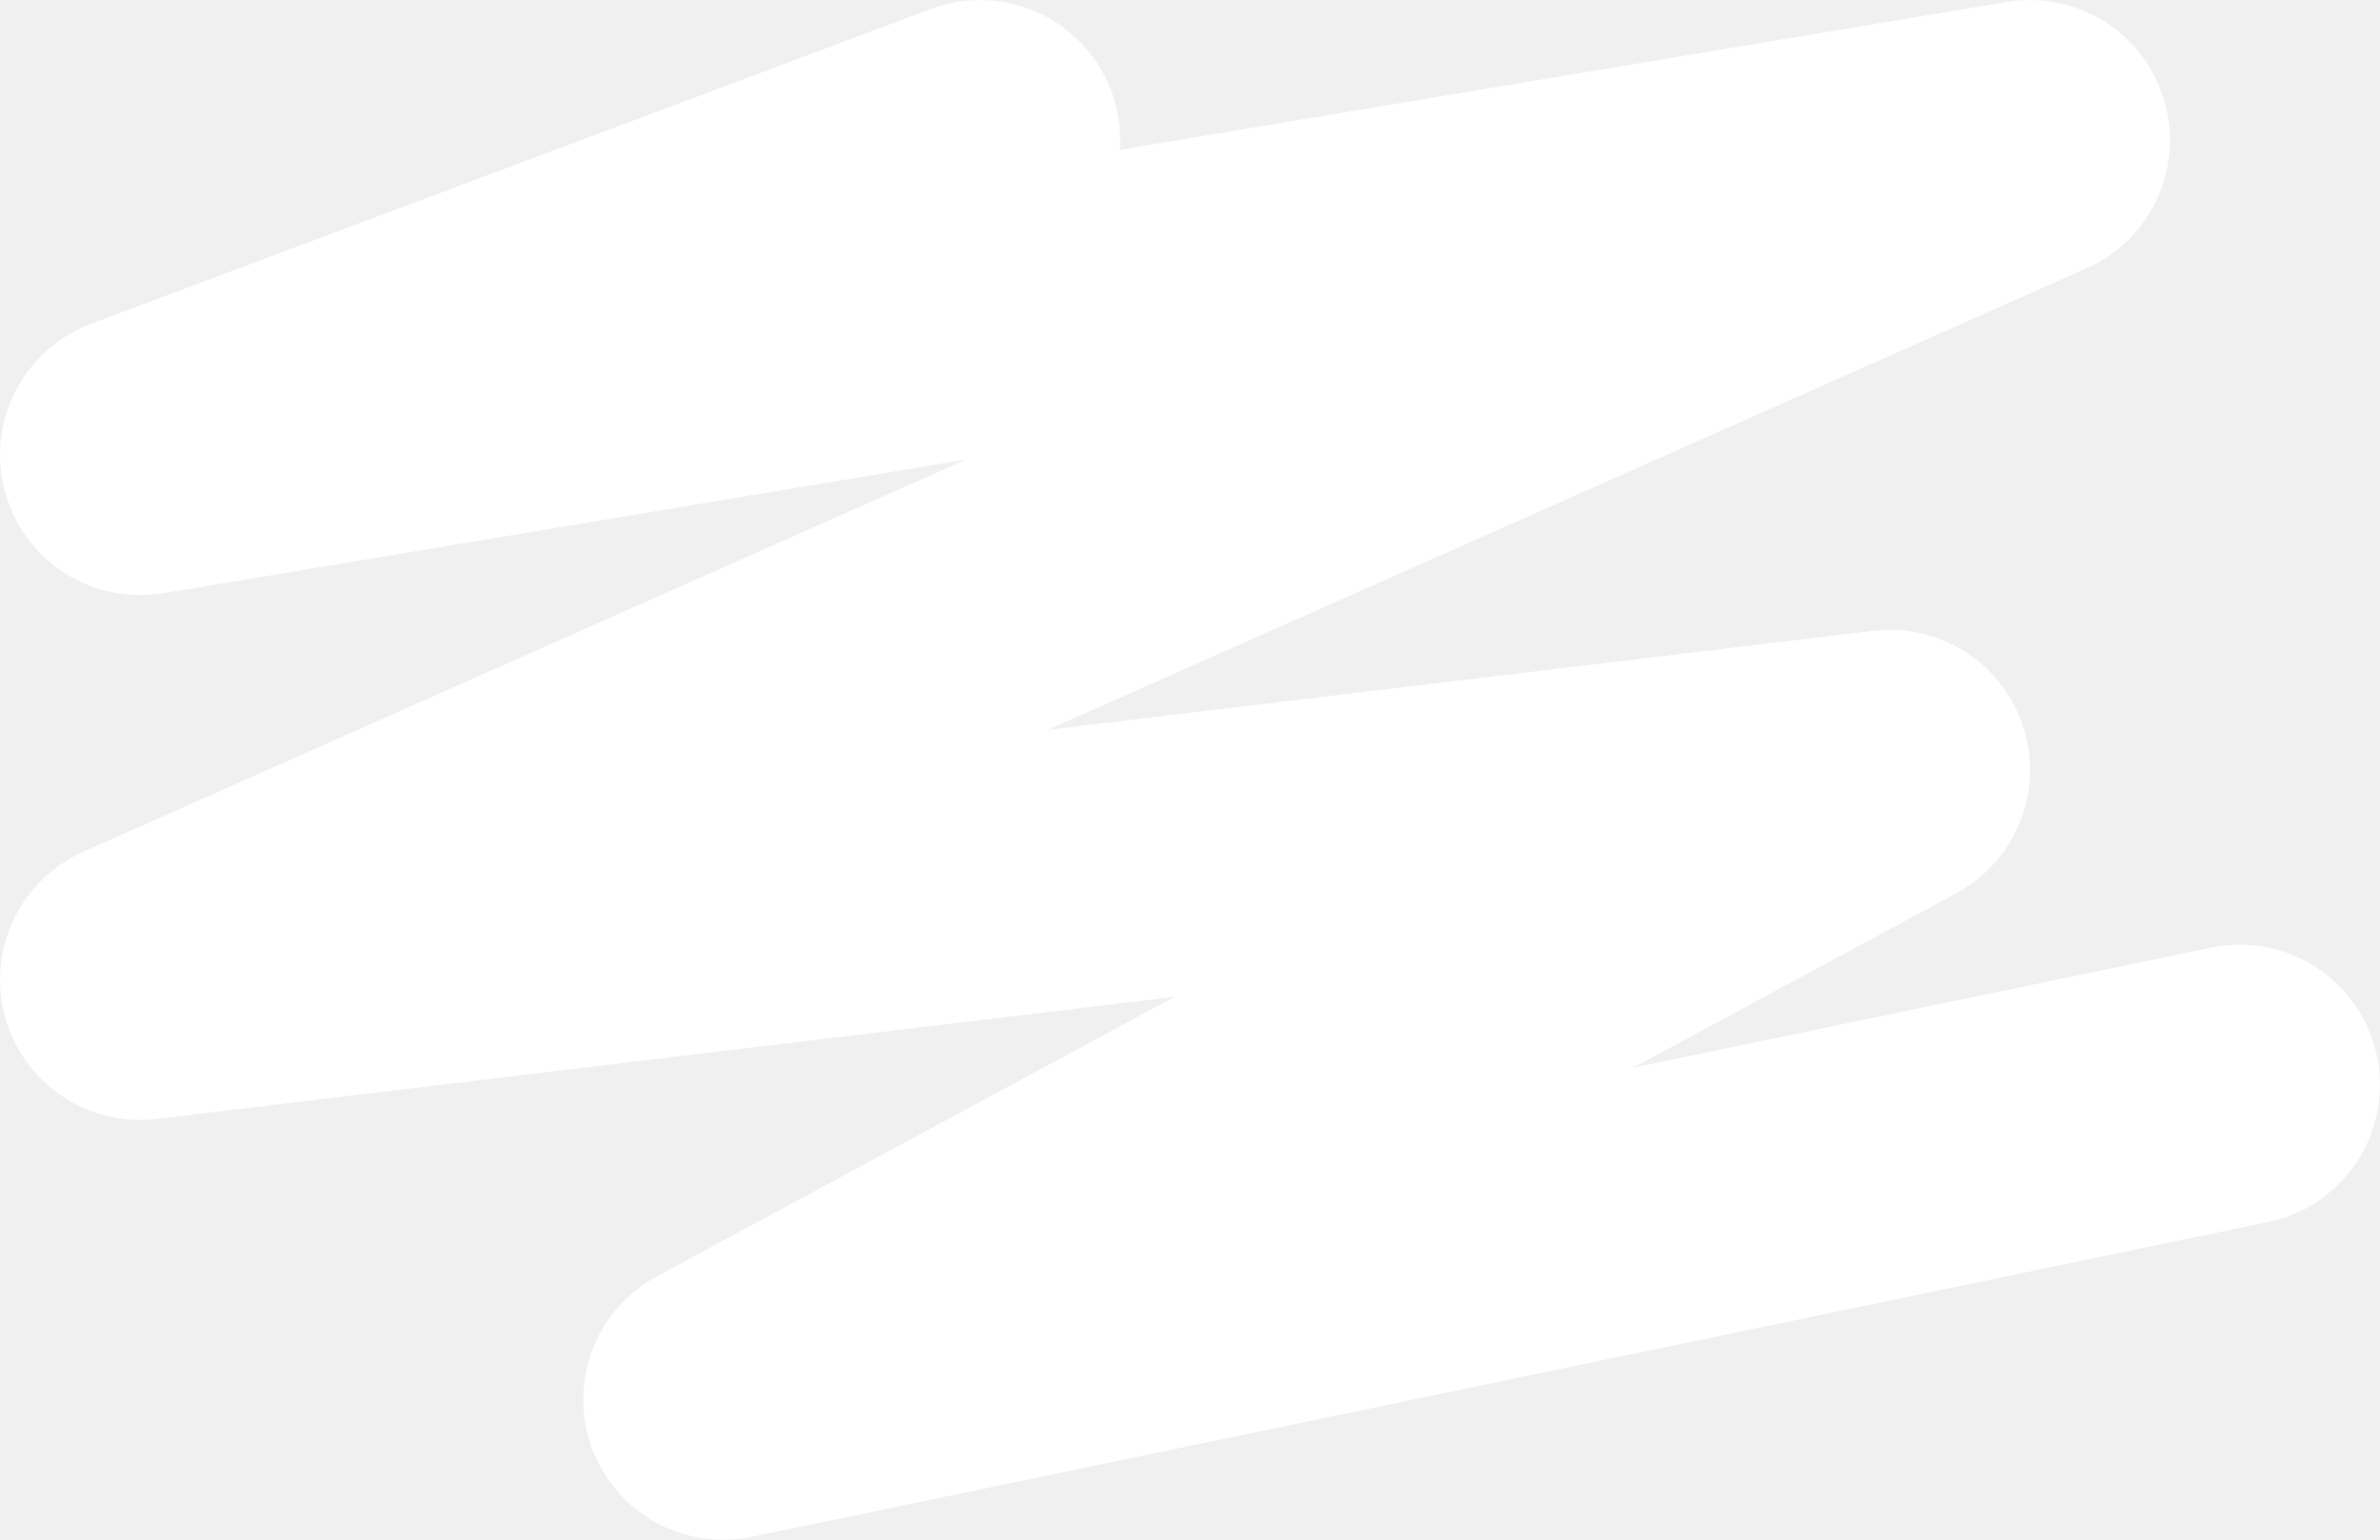
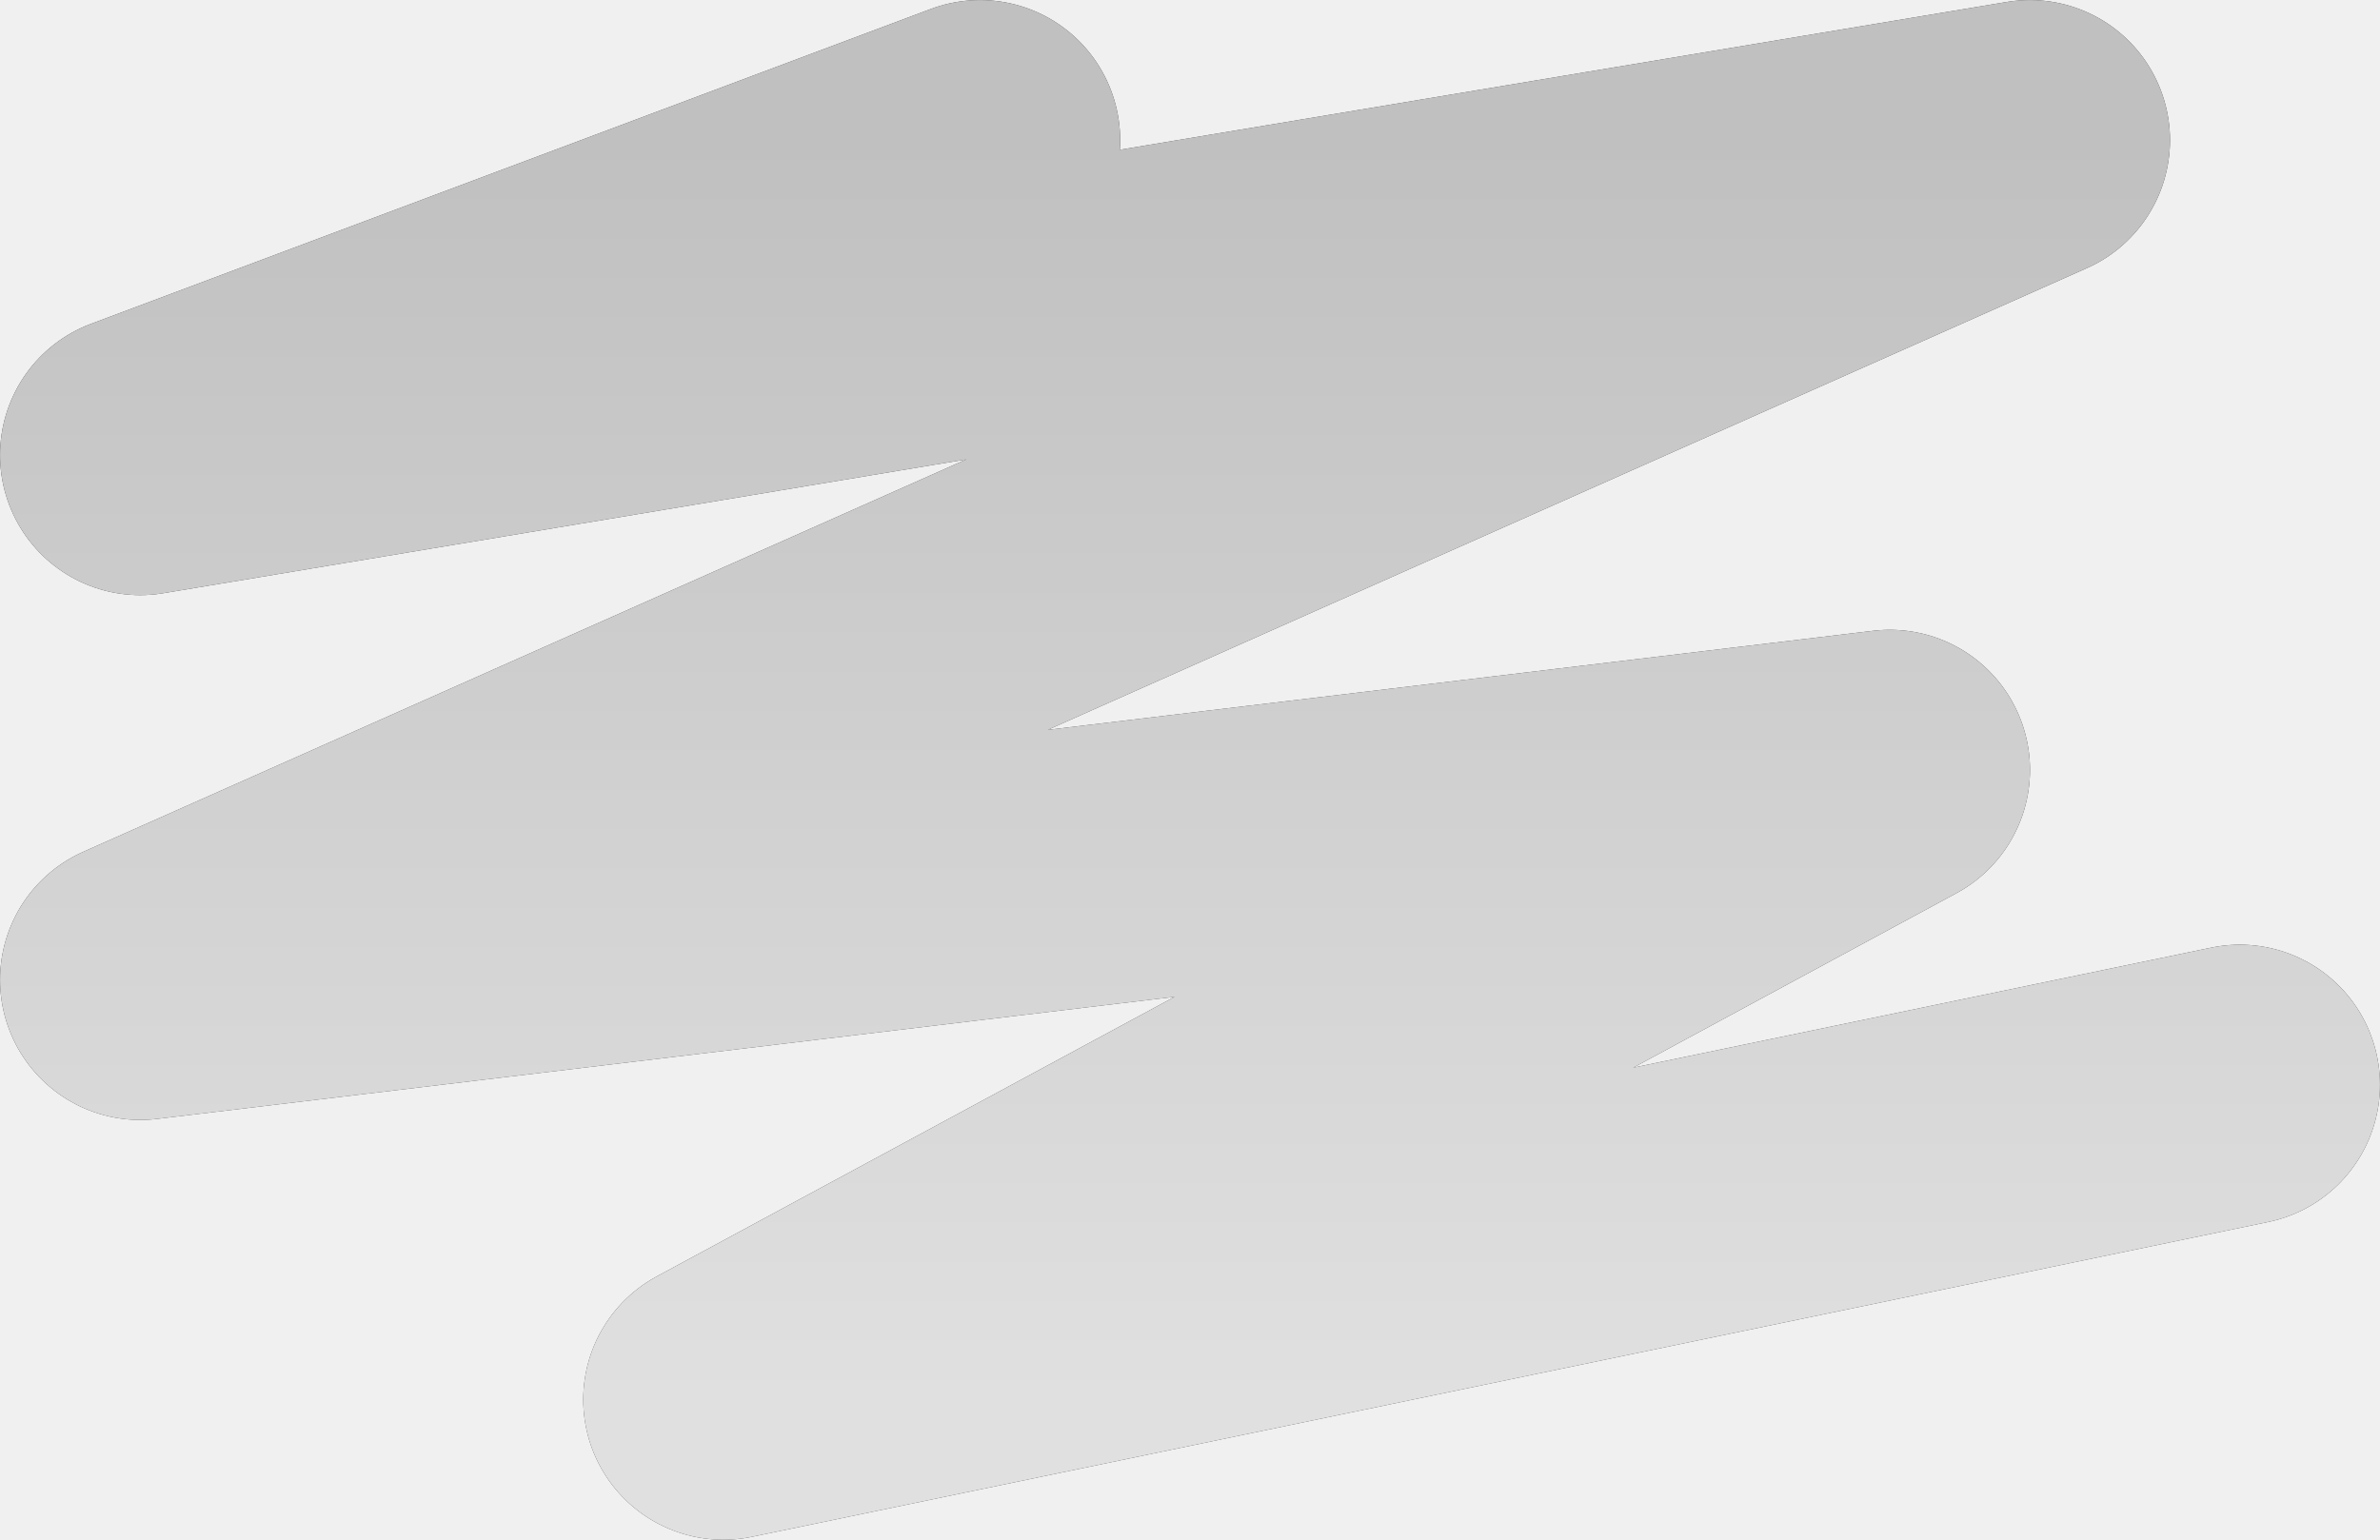
<svg xmlns="http://www.w3.org/2000/svg" preserveAspectRatio="none" overflow="visible" style="display: block;" width="28.338" height="18.338" viewBox="0 0 28.338 18.338" fill="none">
-   <path id="vector" d="M26.669 12.919L8.613 16.669L22.502 9.169L1.669 11.669L24.169 1.669L1.669 5.419L11.669 1.669" stroke="white" stroke-width="3.337" stroke-linecap="round" stroke-linejoin="round" />
+   <g id="vector">
+     <path d="M26.669 12.919L8.613 16.669L22.502 9.169L1.669 11.669L24.169 1.669L1.669 5.419L11.669 1.669" stroke="#333333" stroke-width="3.337" stroke-linecap="round" stroke-linejoin="round" />
+     <path d="M26.669 12.919L8.613 16.669L22.502 9.169L1.669 11.669L24.169 1.669L1.669 5.419L11.669 1.669" stroke="url(#paint0_linear_0_13)" stroke-width="3.337" stroke-linecap="round" stroke-linejoin="round" />
+   </g>
+   <defs>
+     <linearGradient id="paint0_linear_0_13" x1="14.169" y1="1.669" x2="14.169" y2="16.669" gradientUnits="userSpaceOnUse">
+       <stop stop-color="#C0C0C0" />
+       <stop offset="1" stop-color="#E0E0E0" />
+     </linearGradient>
+   </defs>
</svg>
